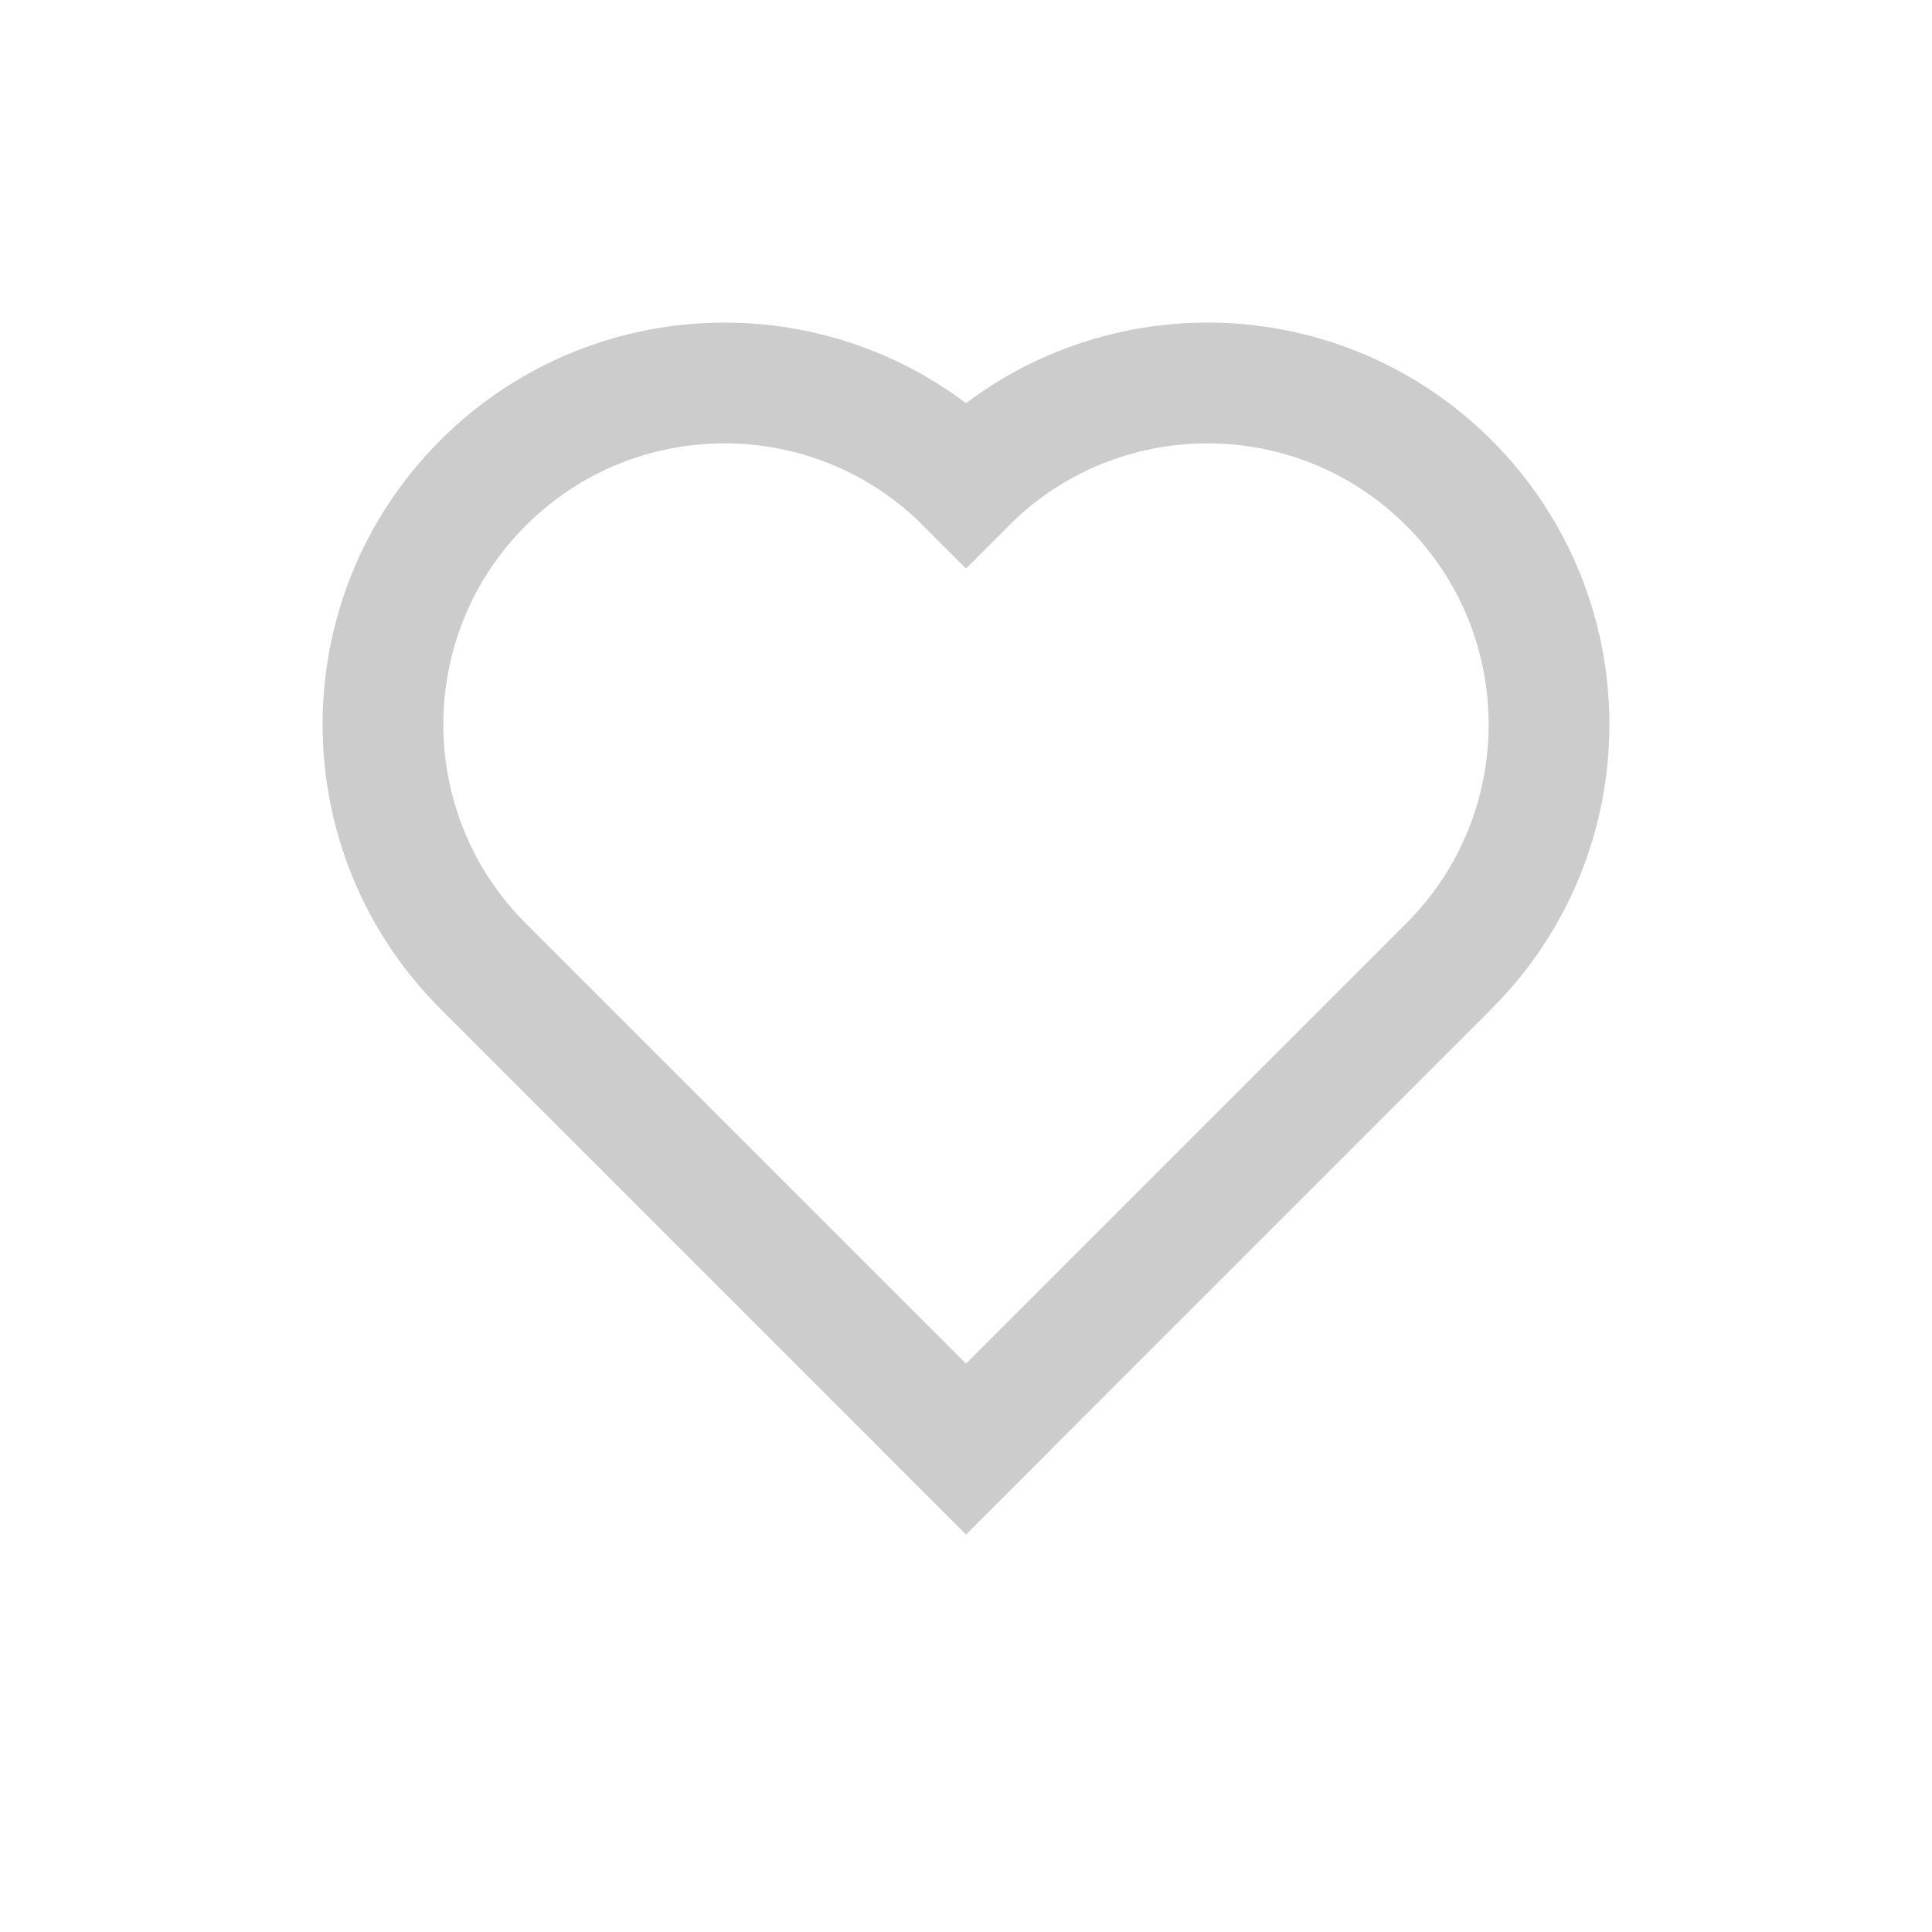
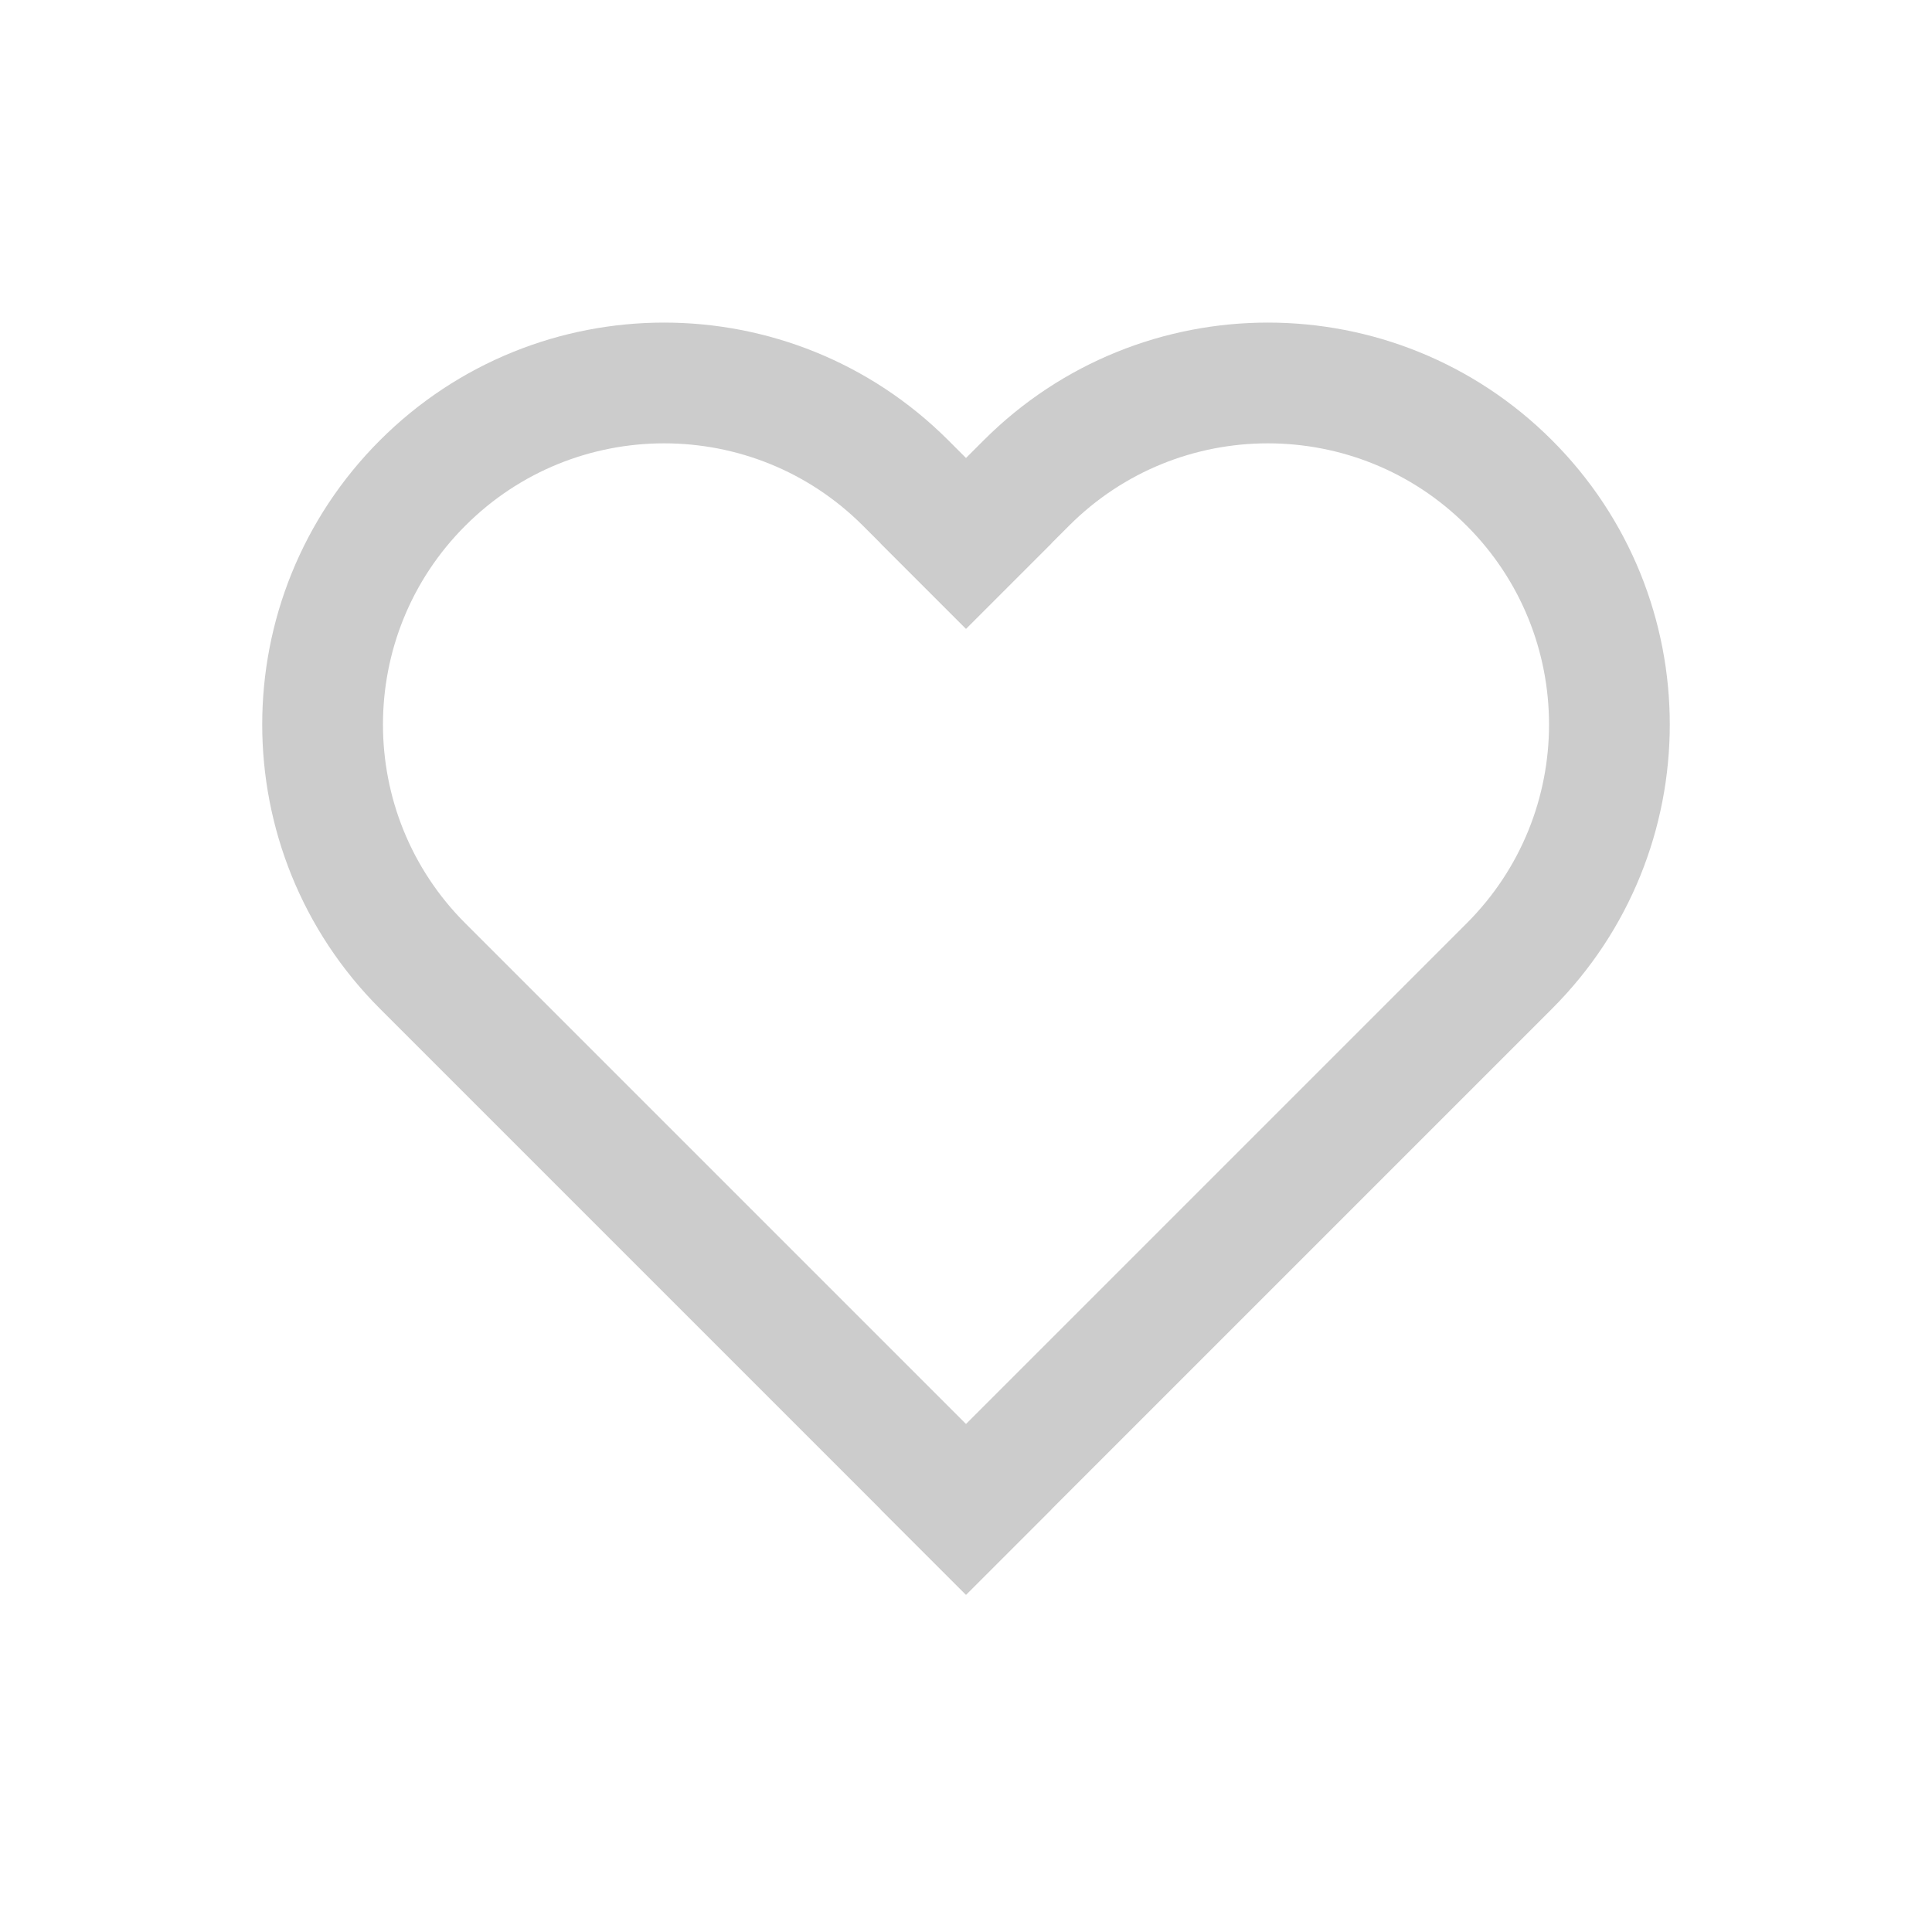
- <svg xmlns="http://www.w3.org/2000/svg" viewBox="0 0 32 32" style="stroke-linecap:square">
+ <svg xmlns="http://www.w3.org/2000/svg" viewBox="0 -1 32 32" style="stroke-linecap:square">
  <g style="fill:none;stroke:#ccc;stroke-width:2">
-     <path d="M16,8A1,1,0,0,1,24,16L16,24" />
-     <path d="M16,24L8,16A1,1,0,0,1,16,8" />
+     <path d="M16,8L24,16L16,24L8,16Z" stroke="none" />
+     <path d="M16,8L17,7A1,1,0,0,1,25,15L16,24" />
+     <path d="M16,24L7,15A1,1,0,0,1,15,7L16,8" />
  </g>
</svg>
